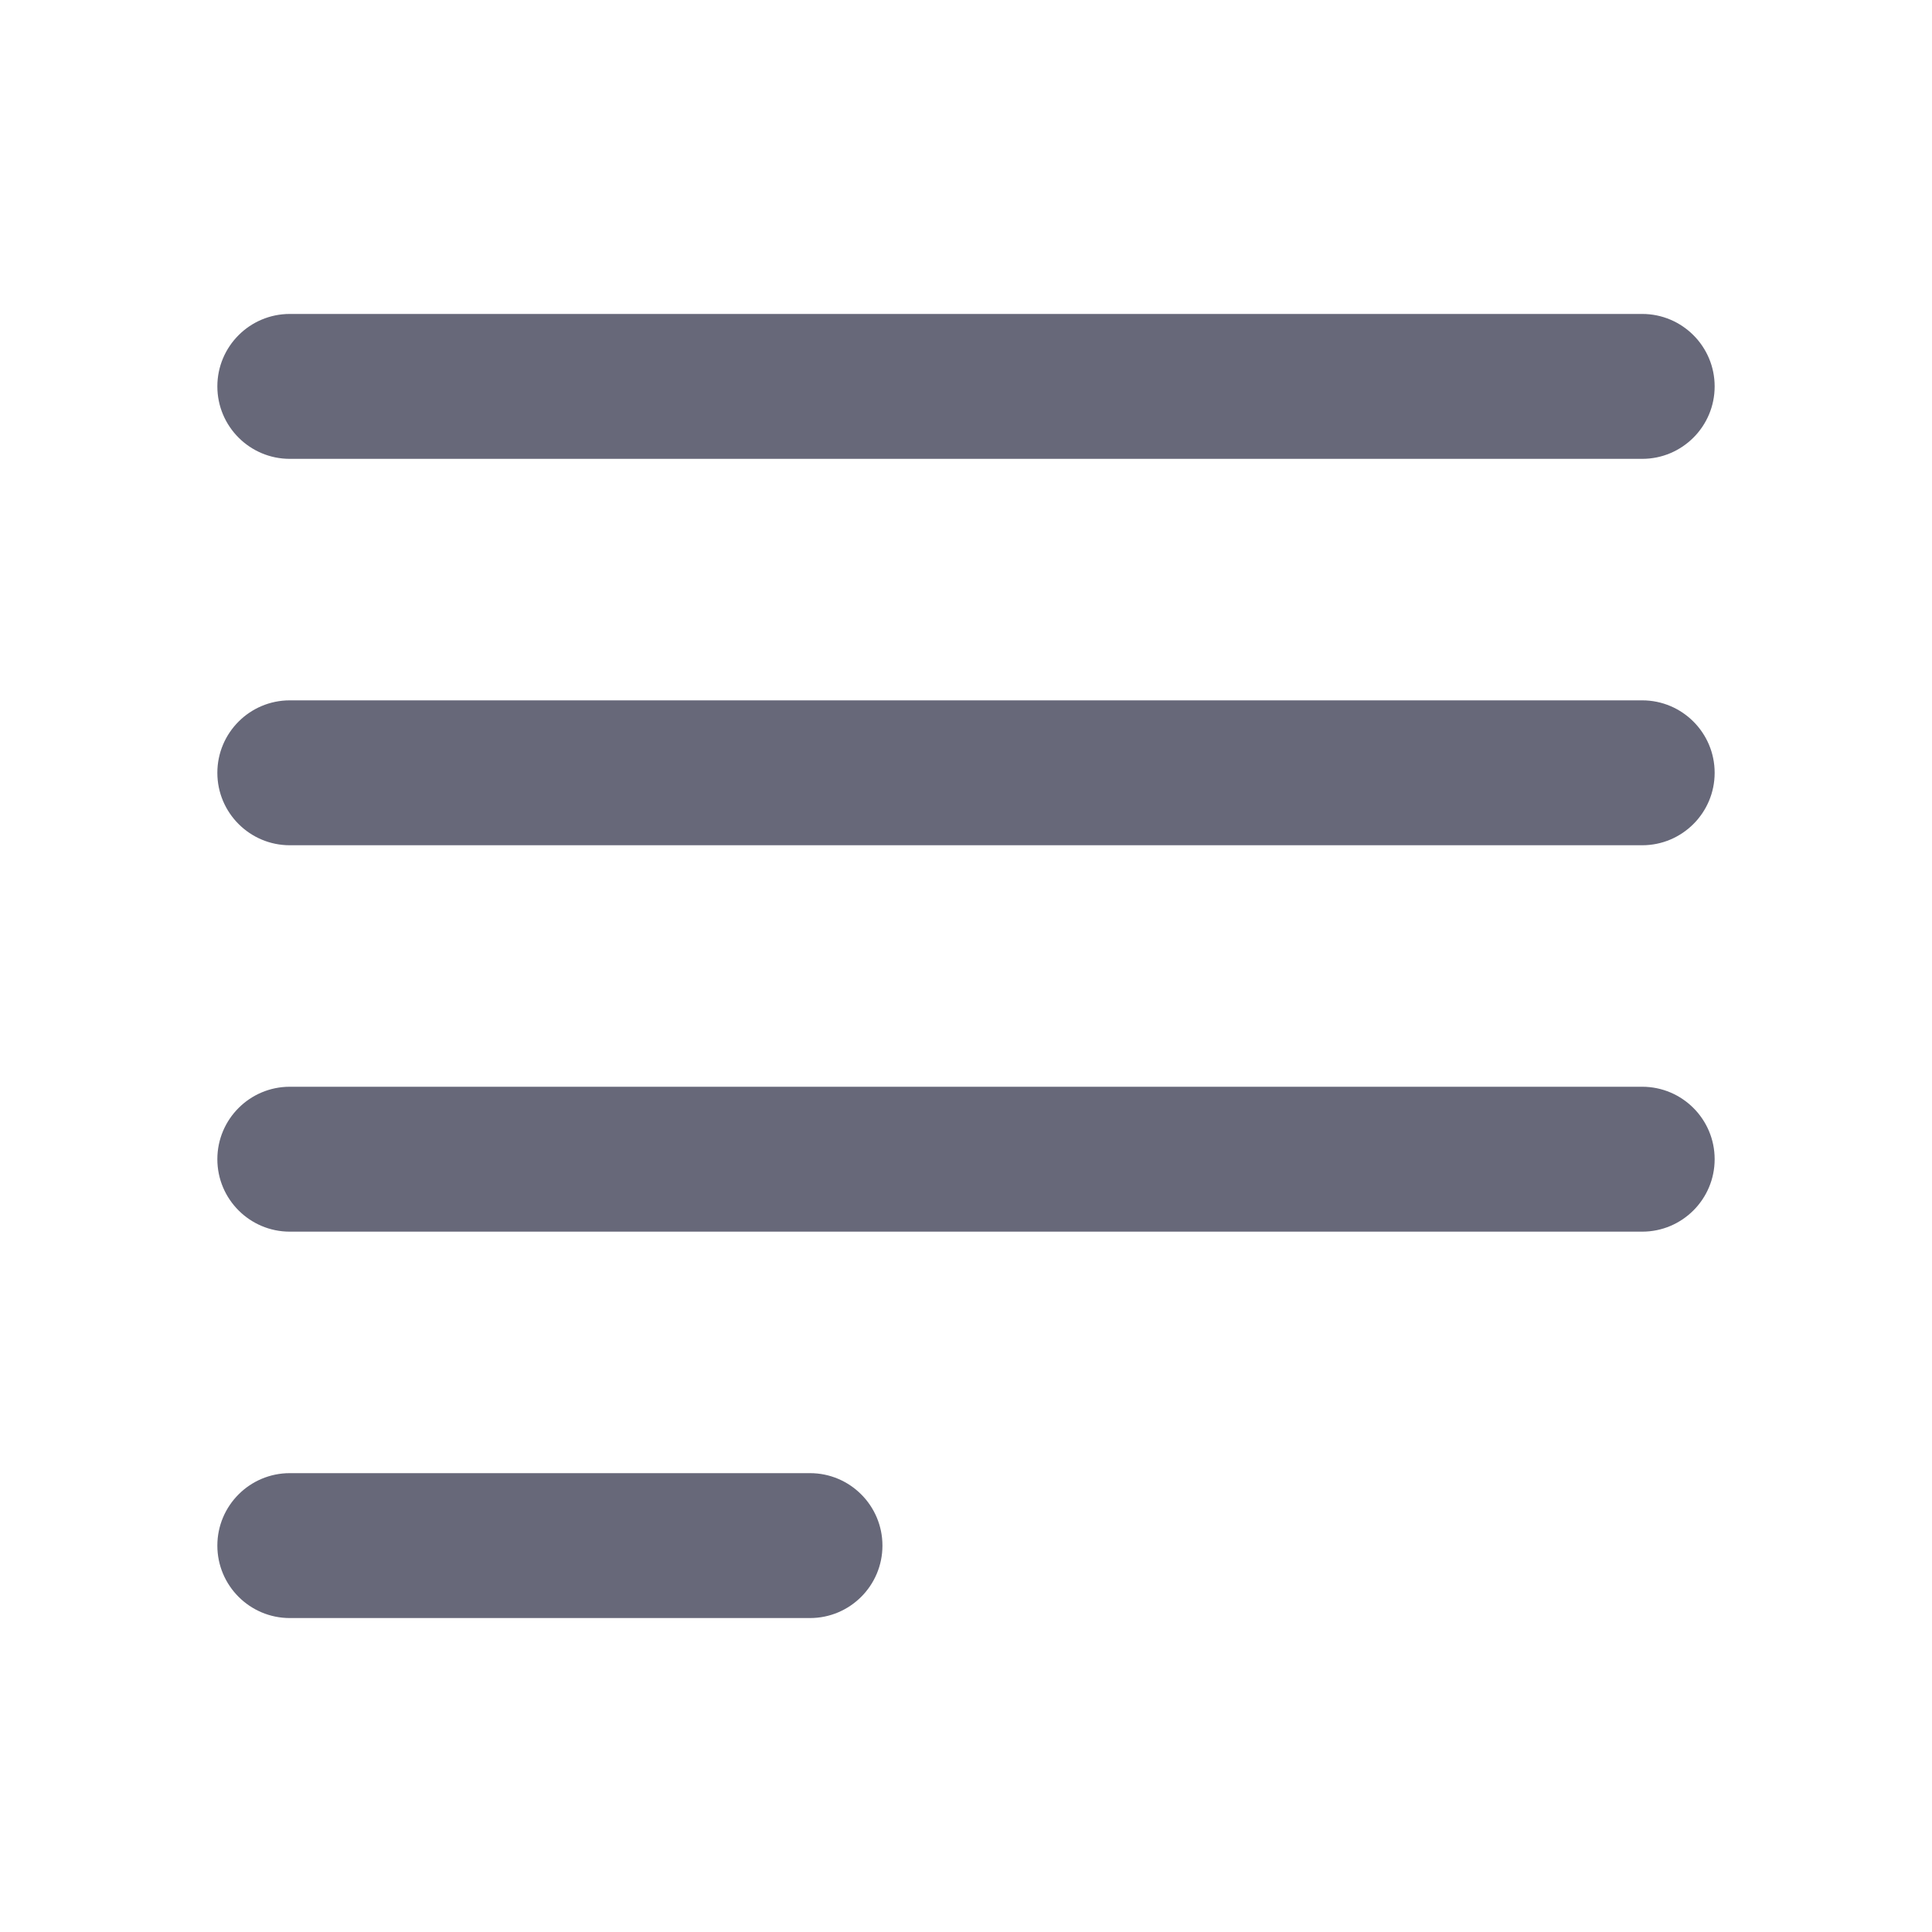
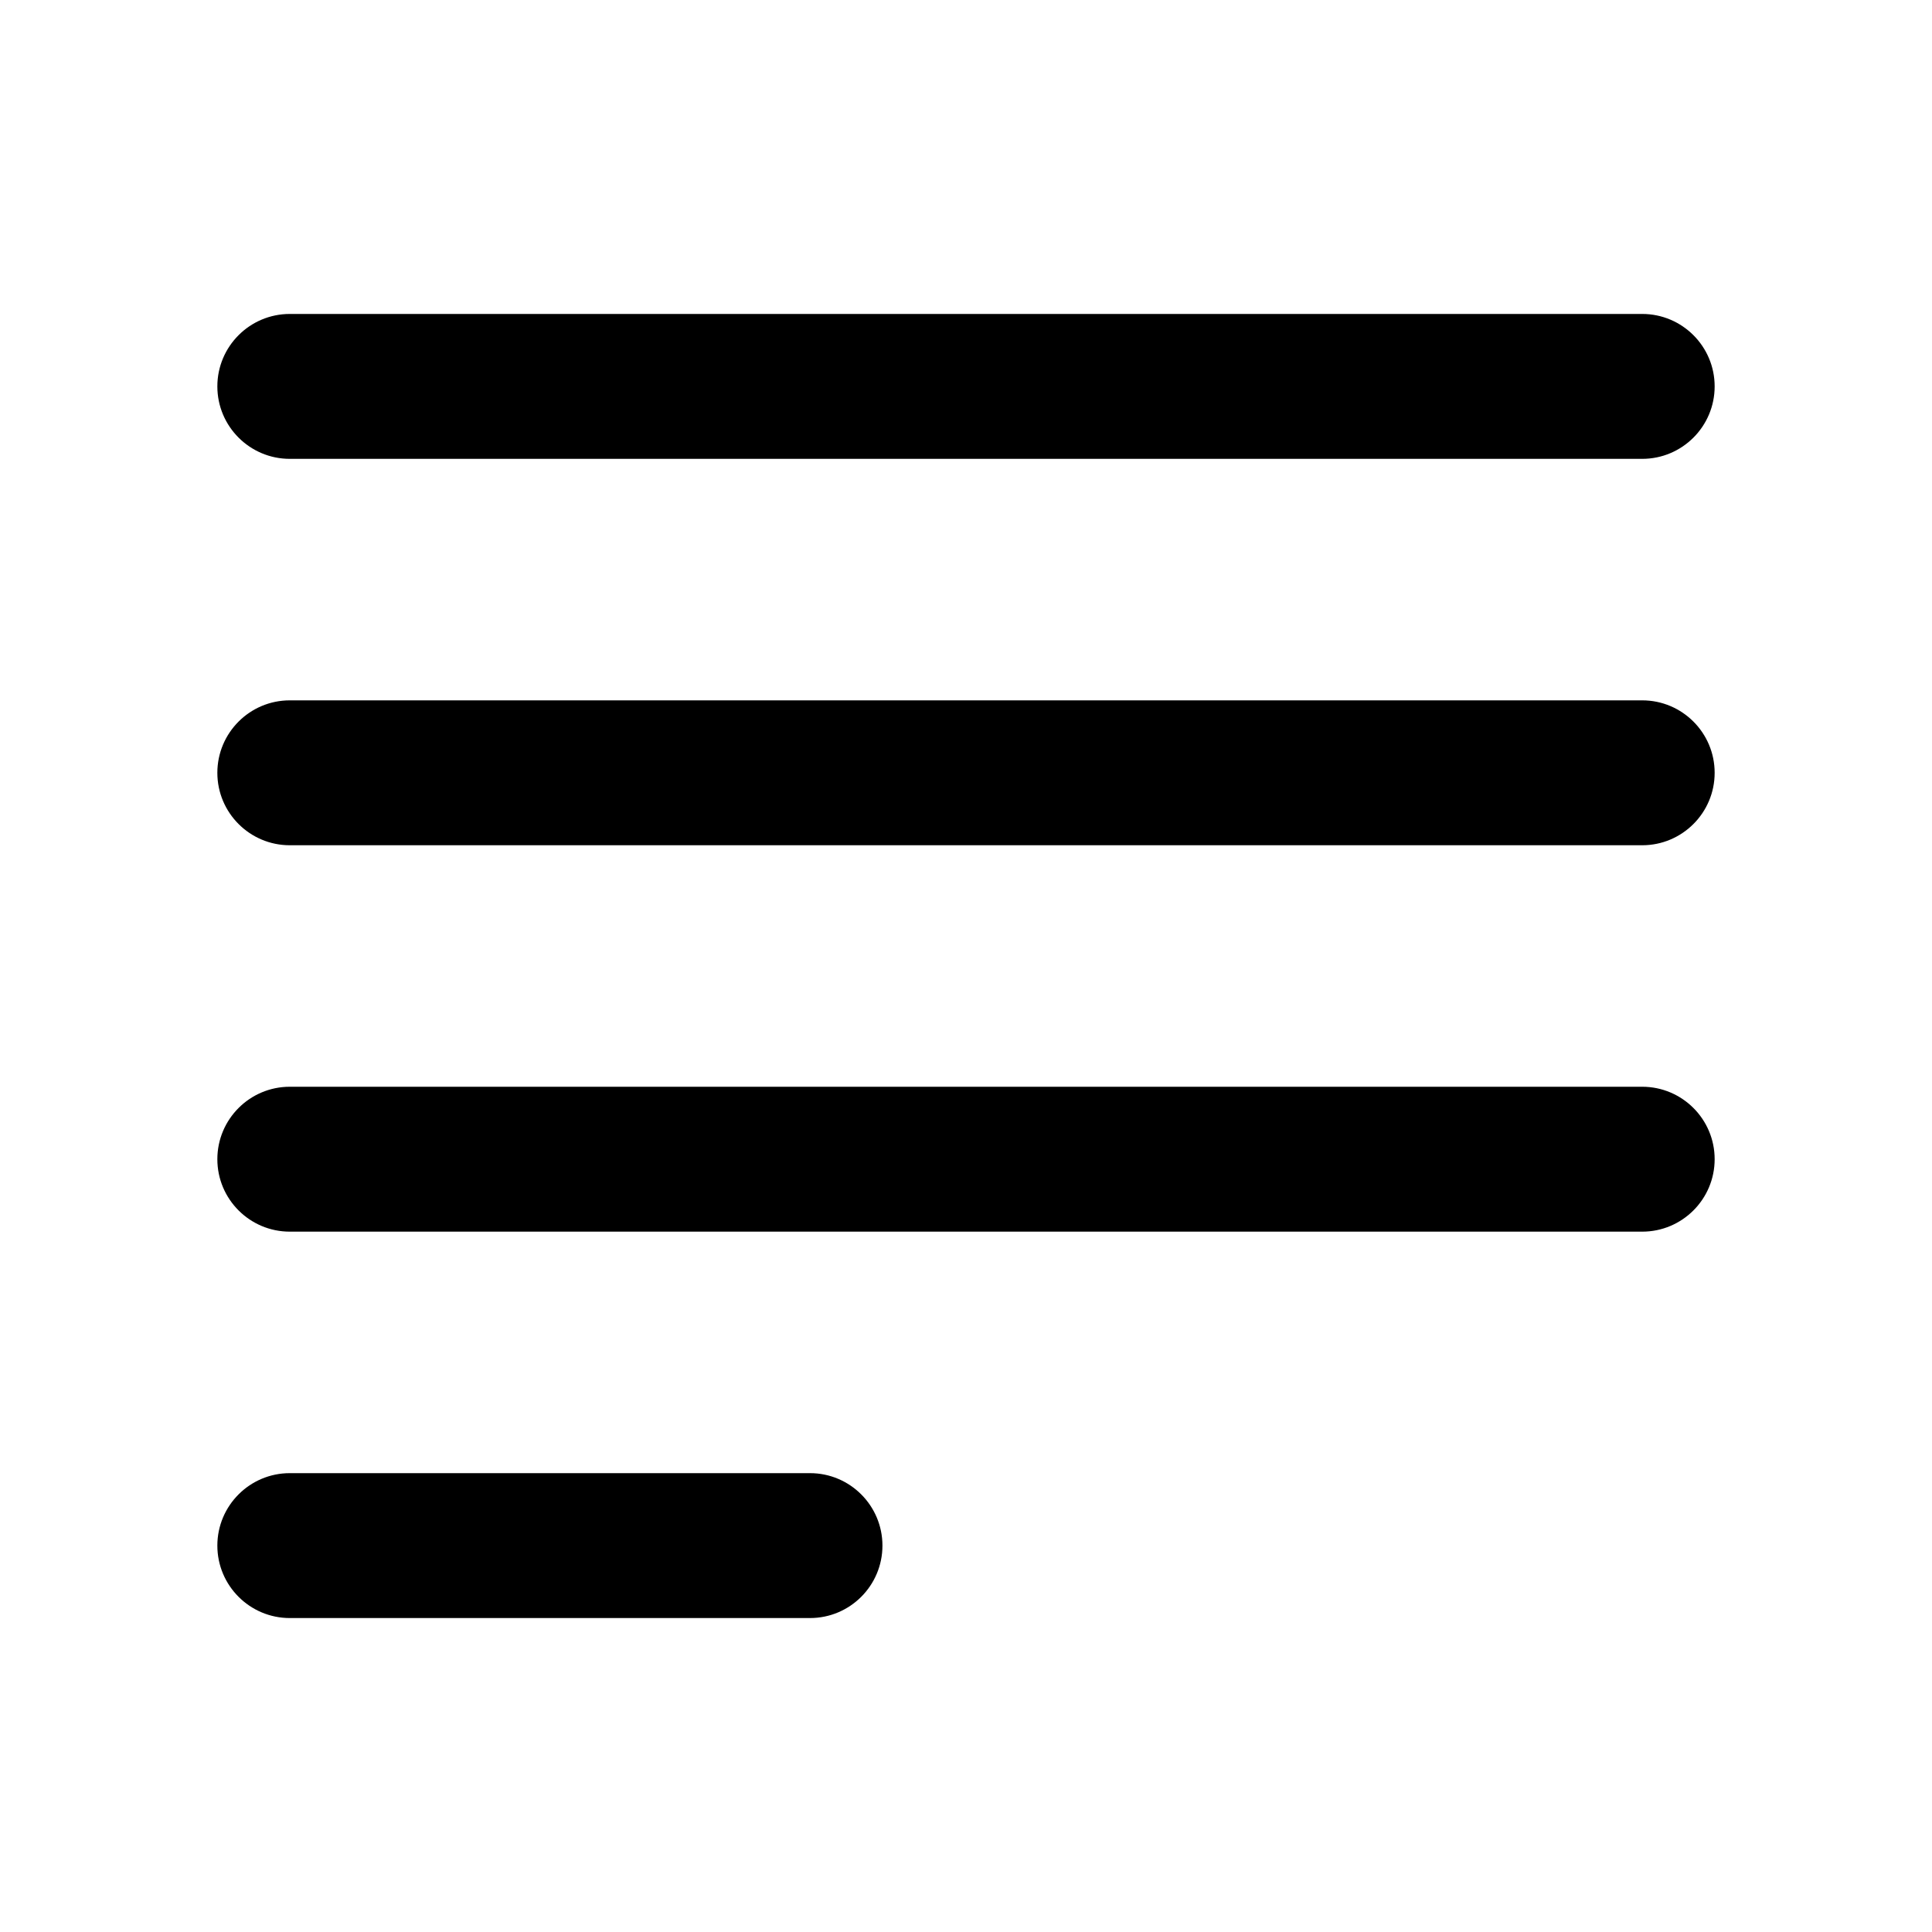
<svg xmlns="http://www.w3.org/2000/svg" width="20" height="20" viewBox="0 0 20 20" fill="none">
-   <path fill-rule="evenodd" clip-rule="evenodd" d="M2.25 4C2.25 3.586 2.586 3.25 3 3.25H17C17.414 3.25 17.75 3.586 17.75 4C17.75 4.414 17.414 4.75 17 4.75H3C2.586 4.75 2.25 4.414 2.25 4ZM3 7.25C2.586 7.25 2.25 7.586 2.25 8C2.25 8.414 2.586 8.75 3 8.75H17C17.414 8.75 17.75 8.414 17.75 8C17.75 7.586 17.414 7.25 17 7.25H3ZM3 11.25C2.586 11.25 2.25 11.586 2.25 12C2.25 12.414 2.586 12.75 3 12.75H17C17.414 12.75 17.75 12.414 17.75 12C17.75 11.586 17.414 11.25 17 11.25H3ZM3 15.25C2.586 15.25 2.25 15.586 2.25 16C2.25 16.414 2.586 16.75 3 16.75H8.385C8.799 16.75 9.135 16.414 9.135 16C9.135 15.586 8.799 15.25 8.385 15.25H3Z" fill="#676879" />
+   <path fill-rule="evenodd" clip-rule="evenodd" d="M2.25 4C2.25 3.586 2.586 3.25 3 3.25H17C17.414 3.25 17.75 3.586 17.75 4C17.75 4.414 17.414 4.75 17 4.75H3C2.586 4.75 2.25 4.414 2.25 4ZM3 7.25C2.586 7.25 2.25 7.586 2.25 8C2.25 8.414 2.586 8.75 3 8.75H17C17.414 8.75 17.75 8.414 17.75 8C17.75 7.586 17.414 7.25 17 7.25H3ZM3 11.25C2.586 11.25 2.25 11.586 2.25 12C2.25 12.414 2.586 12.75 3 12.75H17C17.414 12.75 17.75 12.414 17.75 12C17.75 11.586 17.414 11.25 17 11.25H3ZM3 15.25C2.586 15.25 2.25 15.586 2.25 16C2.25 16.414 2.586 16.75 3 16.75H8.385C8.799 16.75 9.135 16.414 9.135 16C9.135 15.586 8.799 15.25 8.385 15.25H3Z" fill="currentColor" />
</svg>
